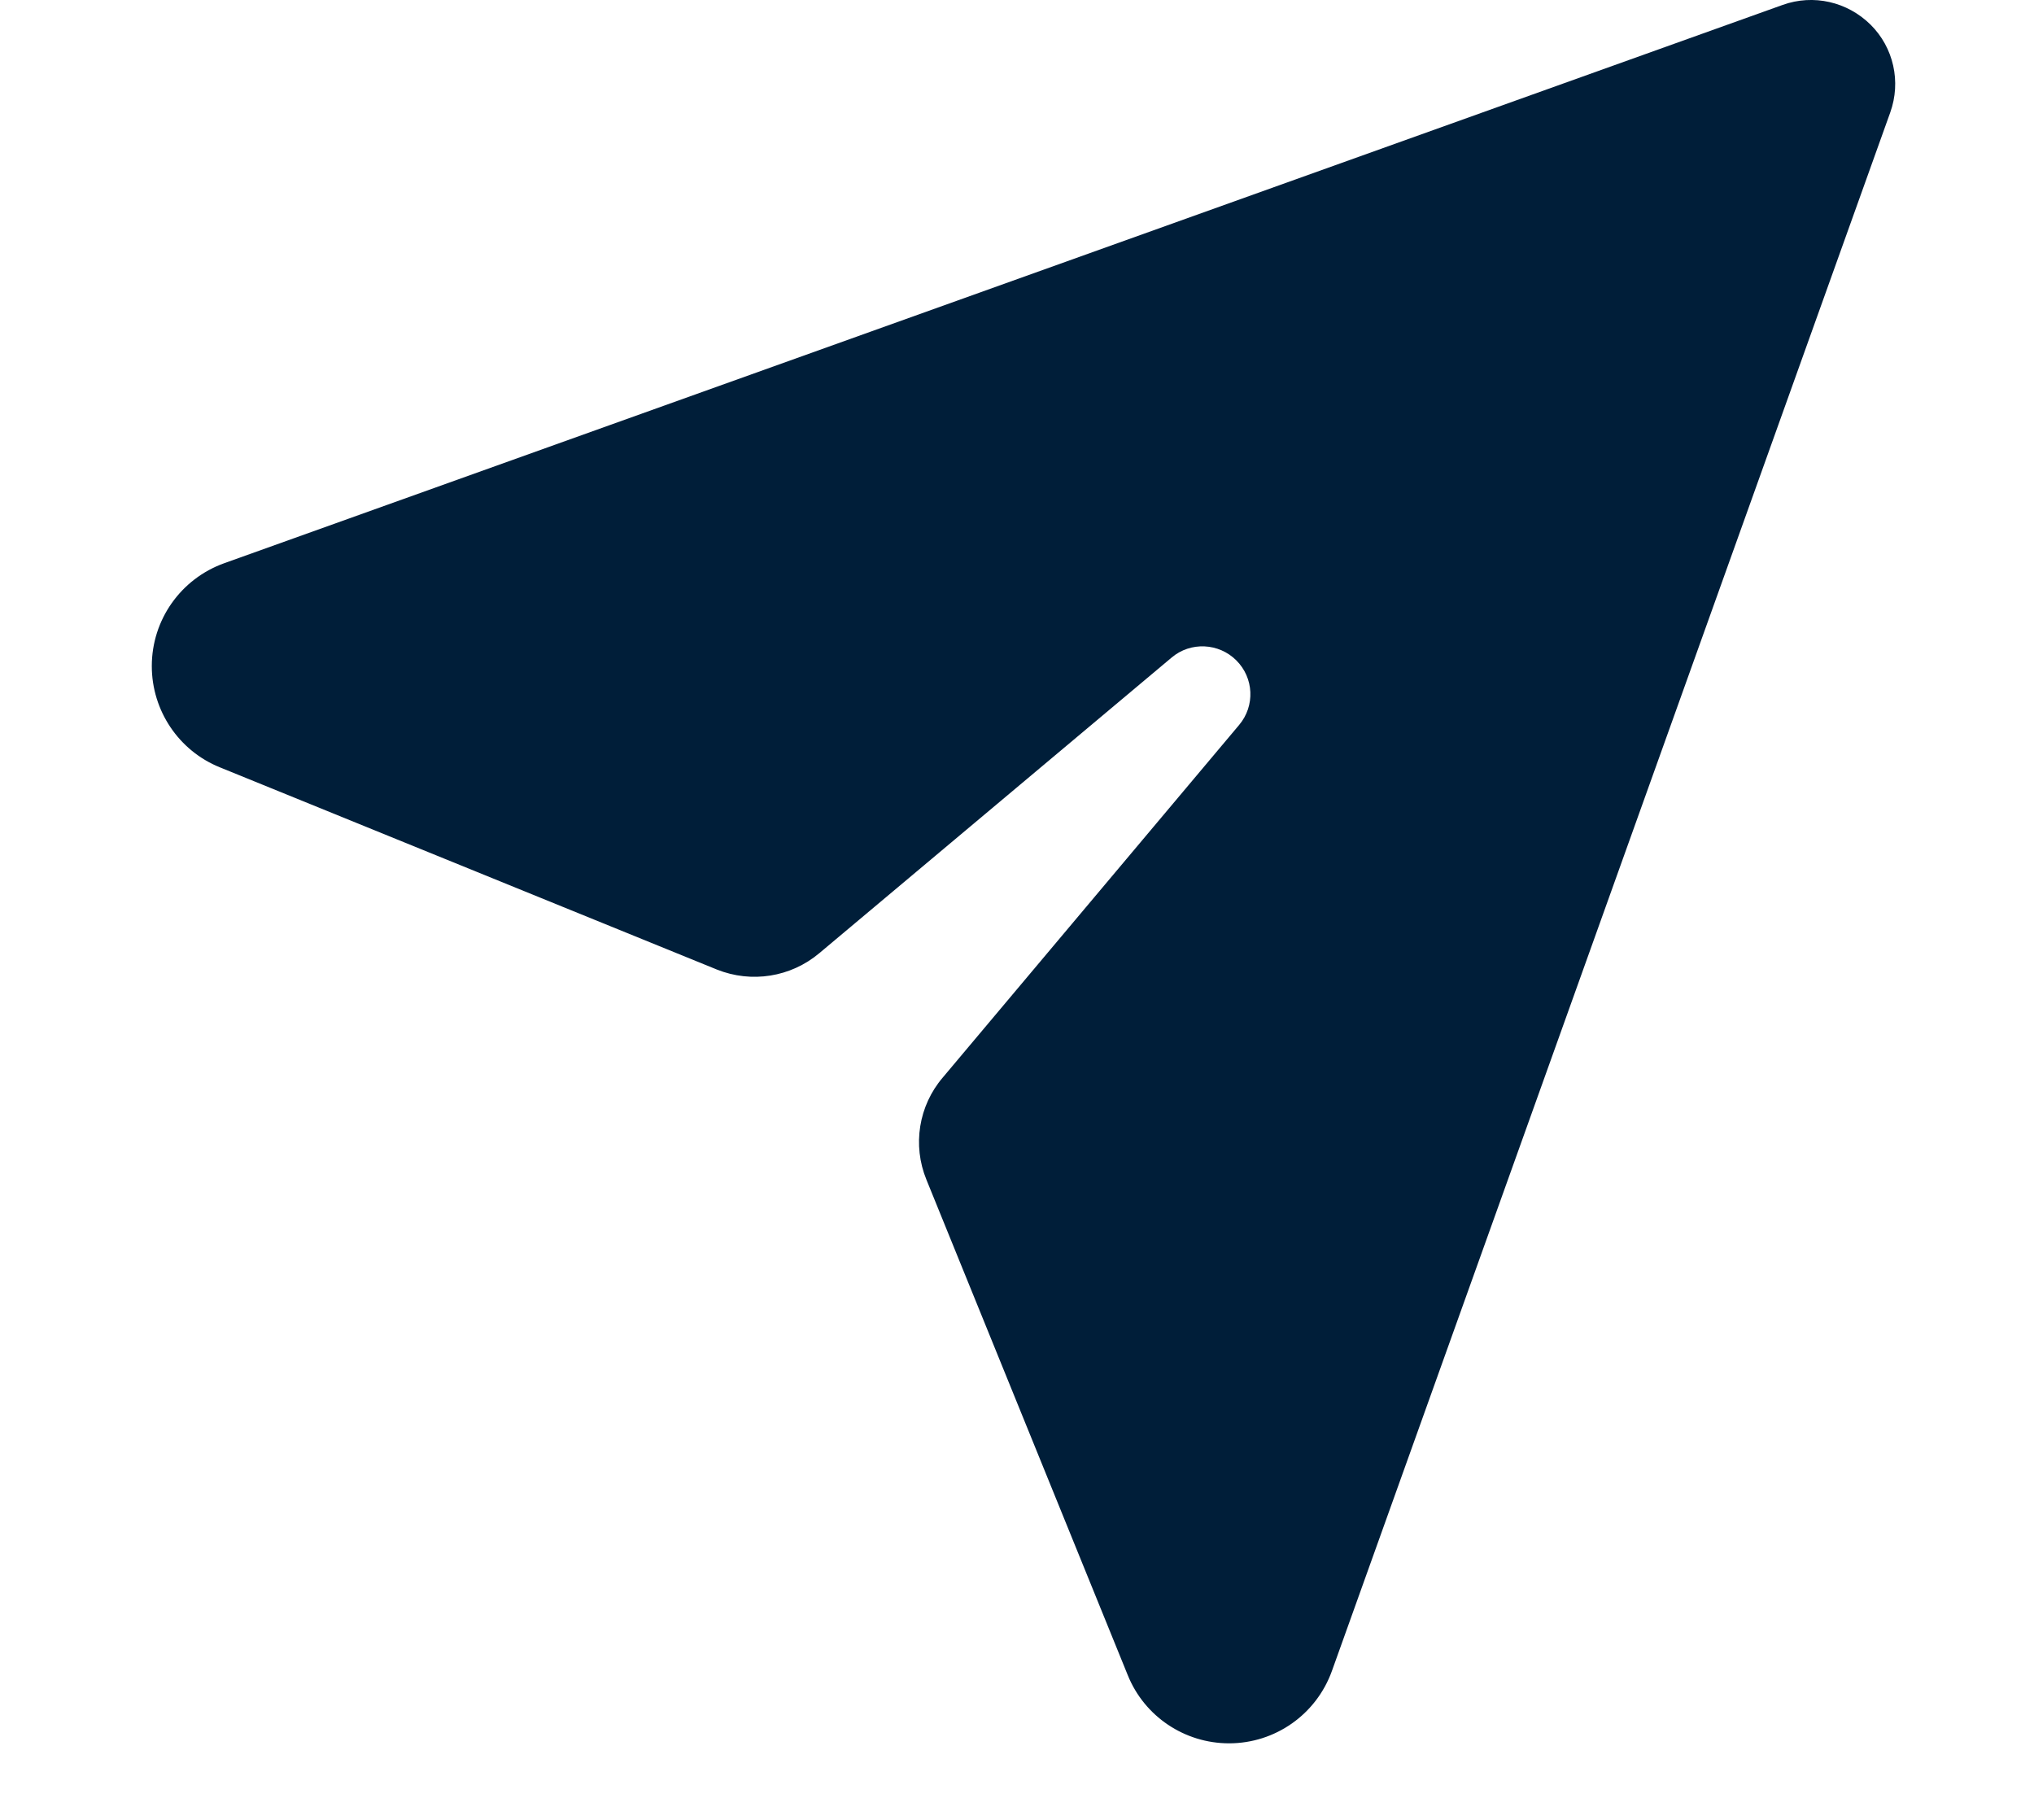
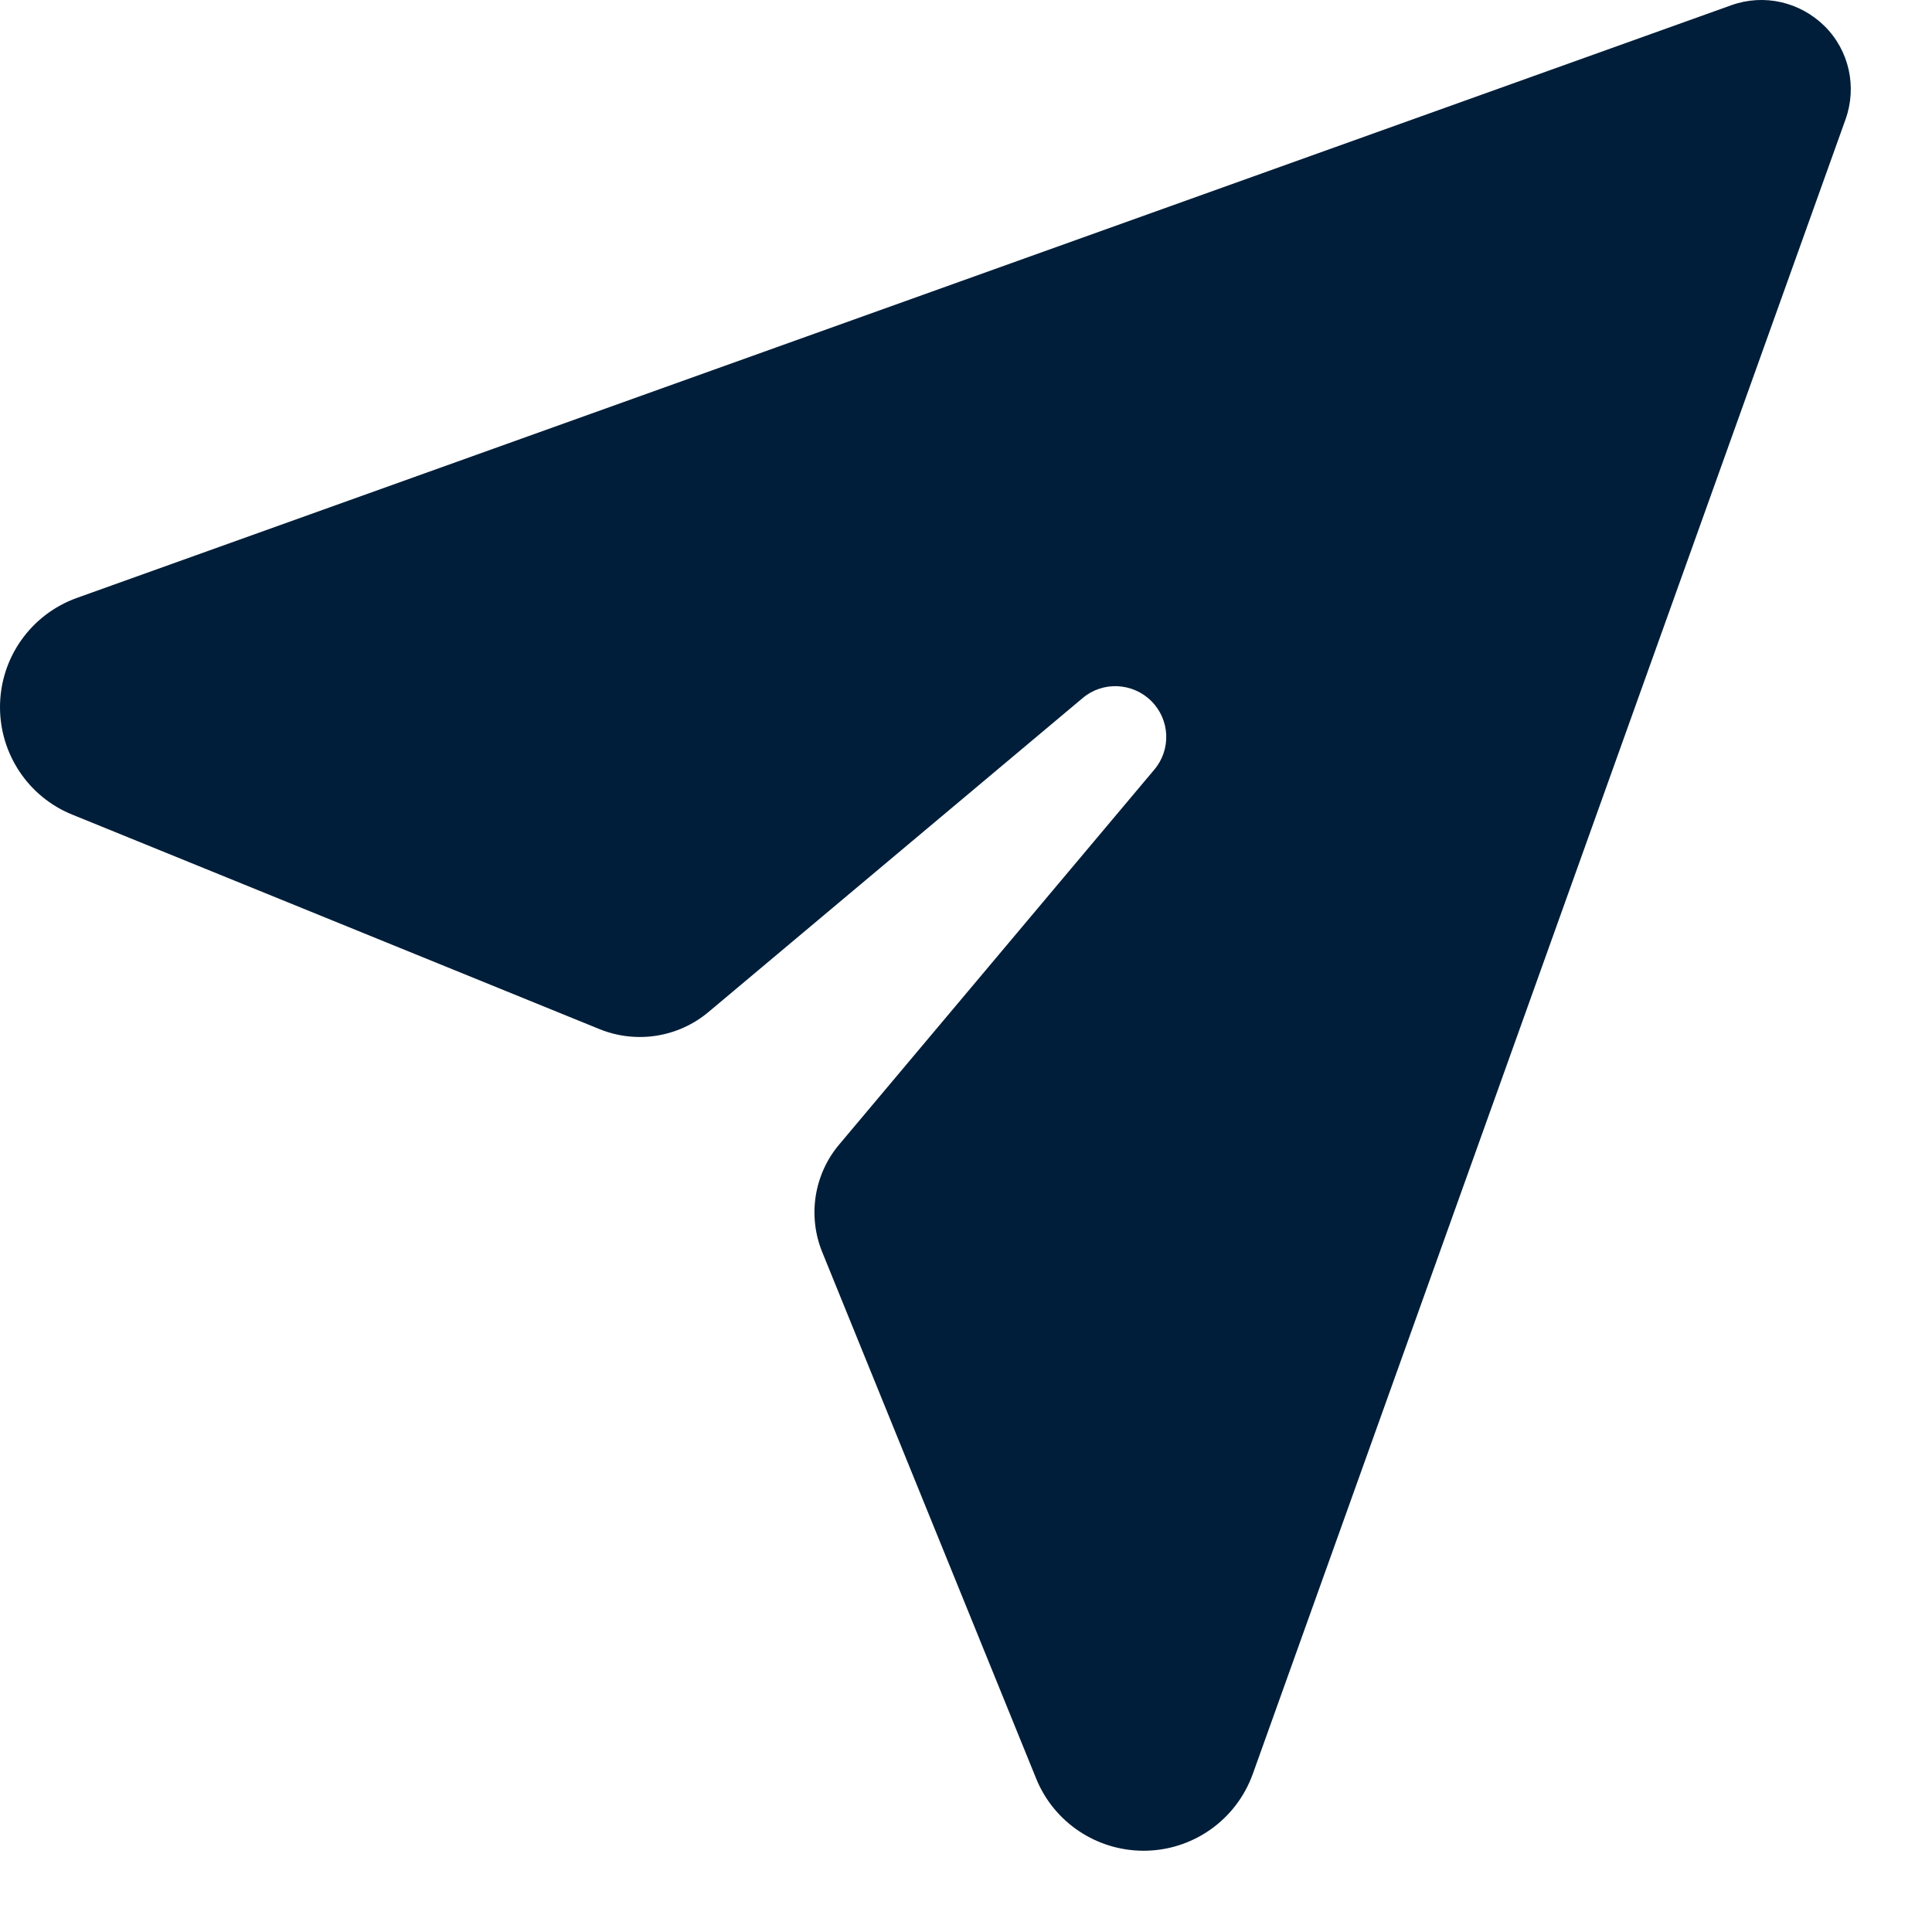
- <svg xmlns="http://www.w3.org/2000/svg" width="19" height="17" viewBox="0 0 19 17" fill="none">
-   <path d="M16.652 0.046C16.939 -0.057 17.256 0.016 17.473 0.23C17.689 0.444 17.76 0.764 17.657 1.051L12.442 15.608C12.296 16.015 11.912 16.285 11.481 16.285C11.065 16.285 10.69 16.033 10.535 15.649L8.654 11.02C8.522 10.698 8.581 10.329 8.807 10.065L11.575 6.772C11.725 6.594 11.713 6.333 11.549 6.169C11.385 6.005 11.121 5.993 10.945 6.142L7.652 8.905C7.386 9.128 7.02 9.186 6.697 9.057L2.054 7.168C1.67 7.013 1.418 6.638 1.418 6.222C1.418 5.791 1.688 5.407 2.095 5.261L16.652 0.046Z" fill="#001E39" />
+ <svg xmlns="http://www.w3.org/2000/svg" width="17" height="17" viewBox="0 0 17 17" fill="none">
+   <path d="M15.234 0.046C15.521 -0.057 15.838 0.016 16.055 0.23C16.271 0.444 16.342 0.764 16.239 1.051L11.024 15.608C10.878 16.015 10.494 16.285 10.063 16.285C9.647 16.285 9.272 16.033 9.117 15.649L7.236 11.02C7.104 10.698 7.163 10.329 7.389 10.065L10.157 6.772C10.307 6.594 10.295 6.333 10.131 6.169C9.967 6.005 9.703 5.993 9.527 6.142L6.234 8.905C5.968 9.128 5.602 9.186 5.279 9.057L0.636 7.168C0.252 7.013 0 6.638 0 6.222C0 5.791 0.27 5.407 0.677 5.261L15.234 0.046Z" fill="#001E39" />
</svg>
